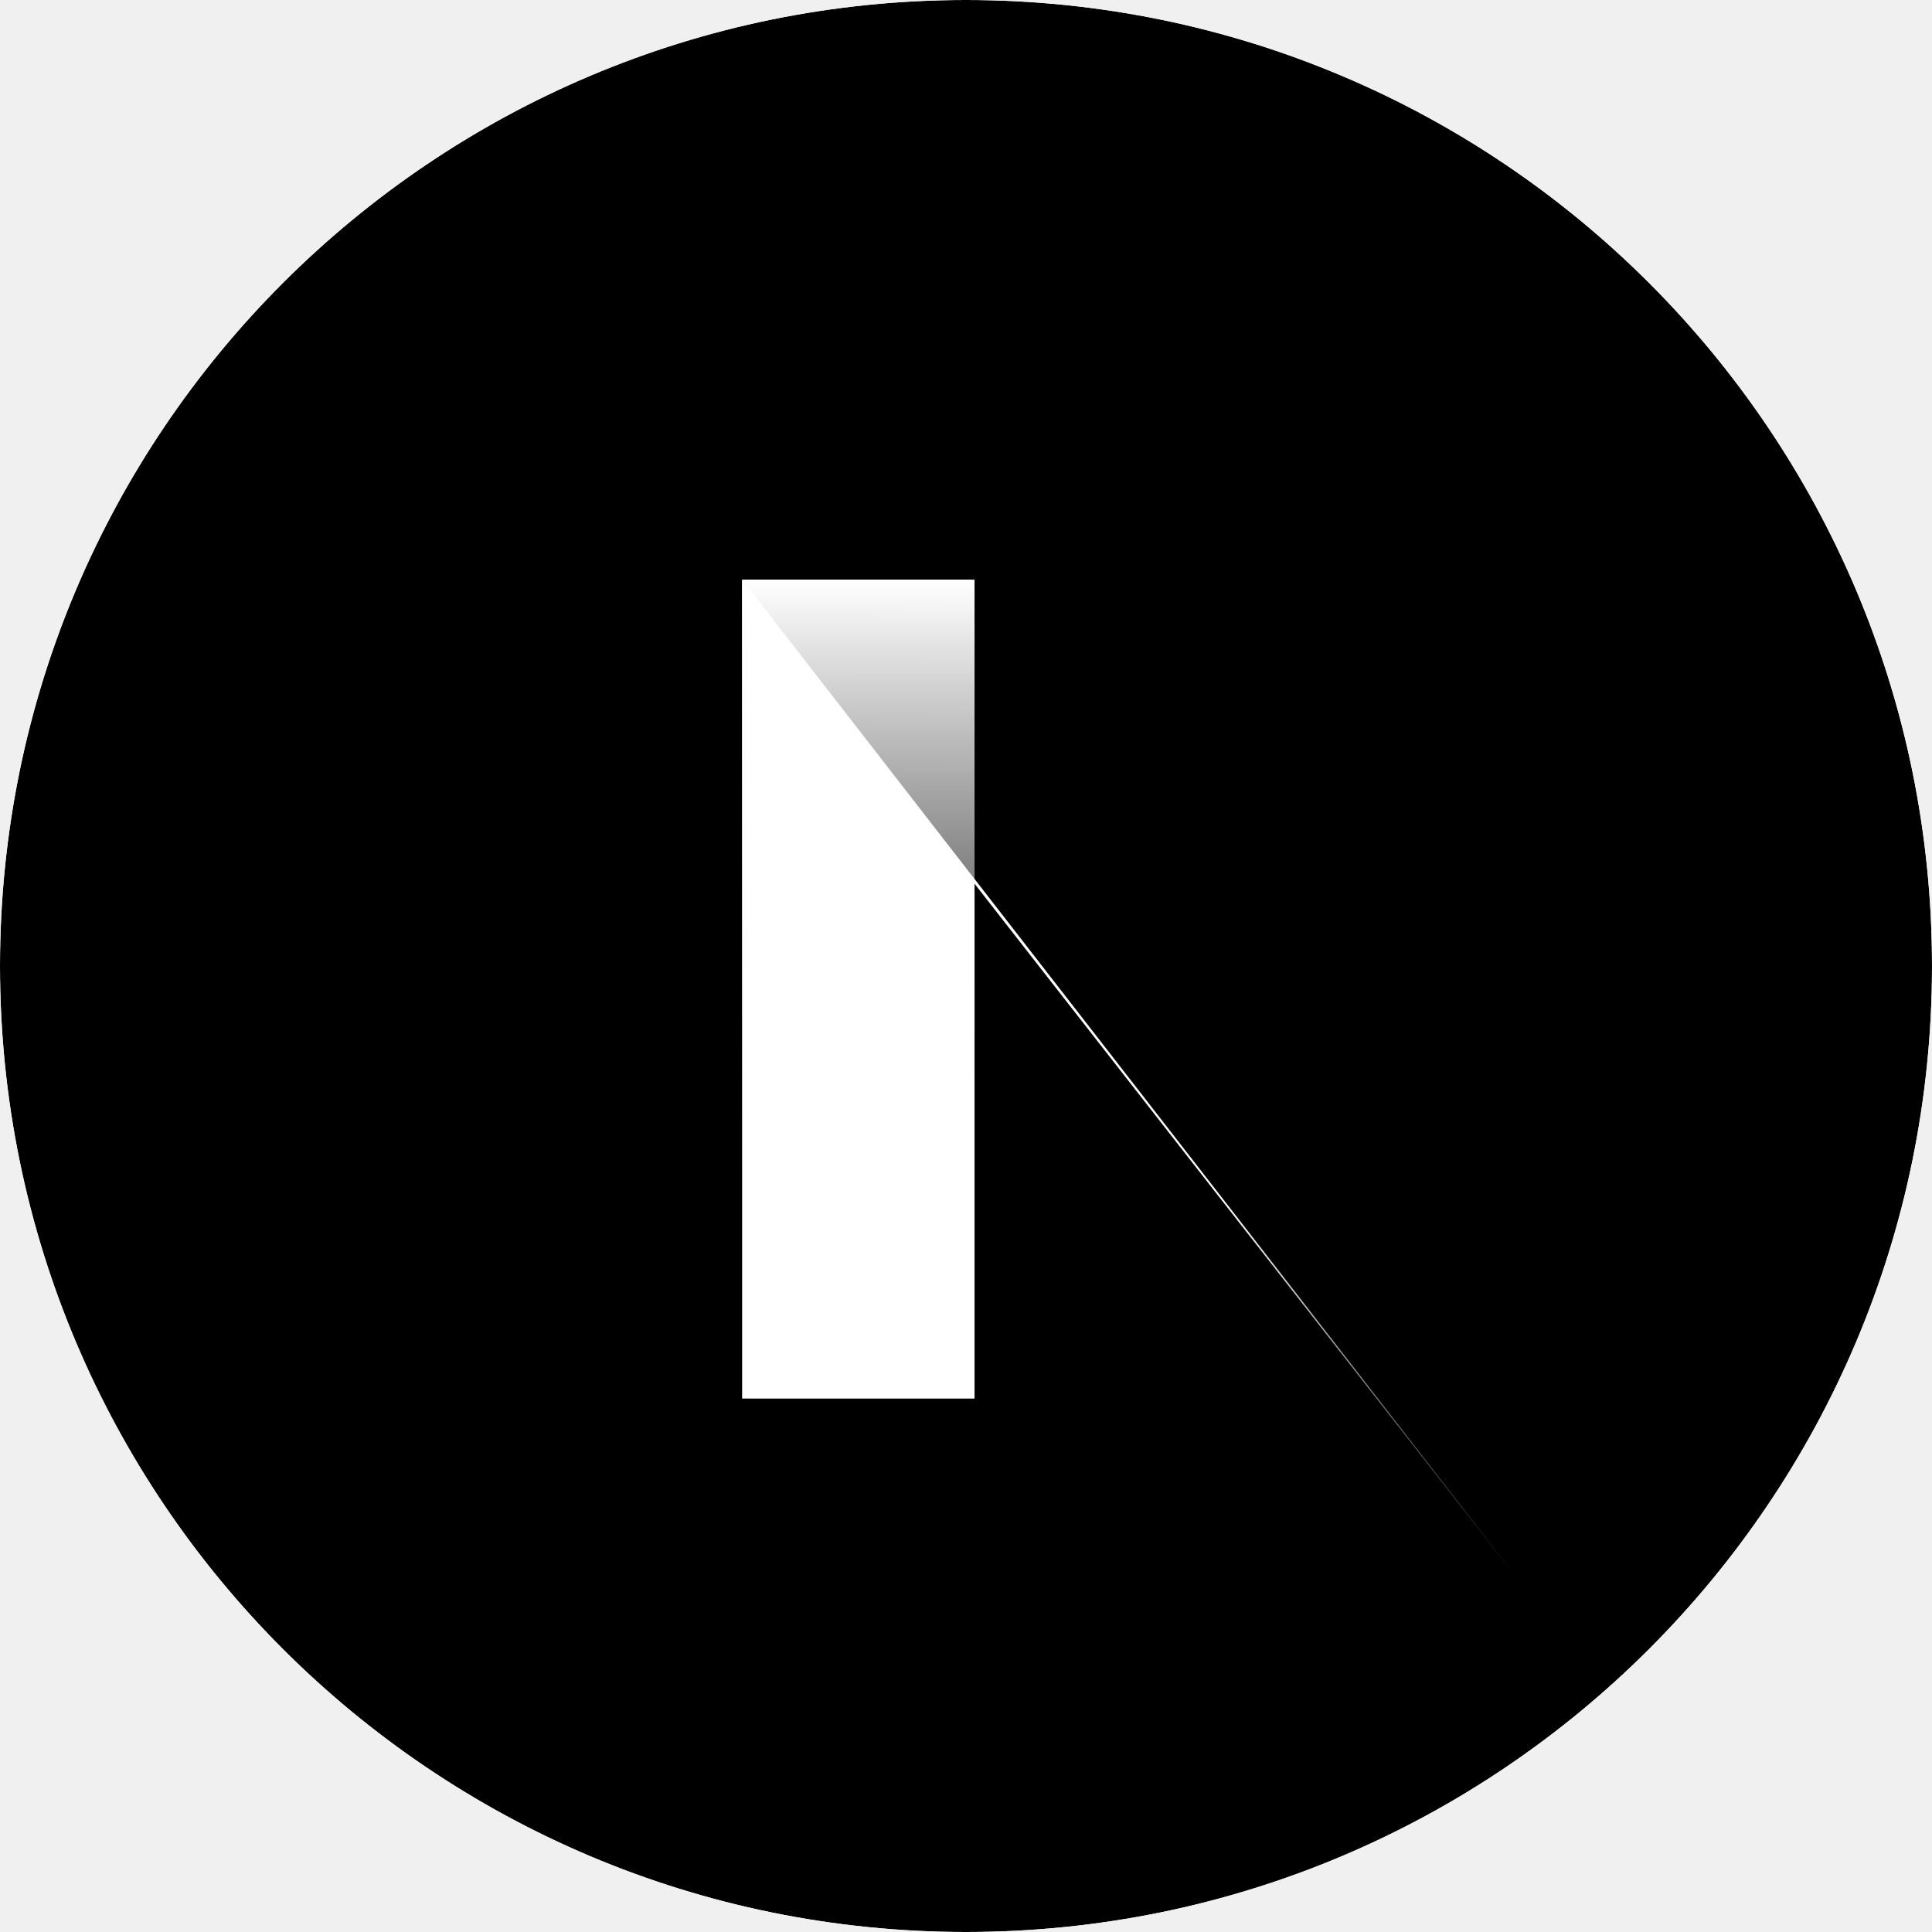
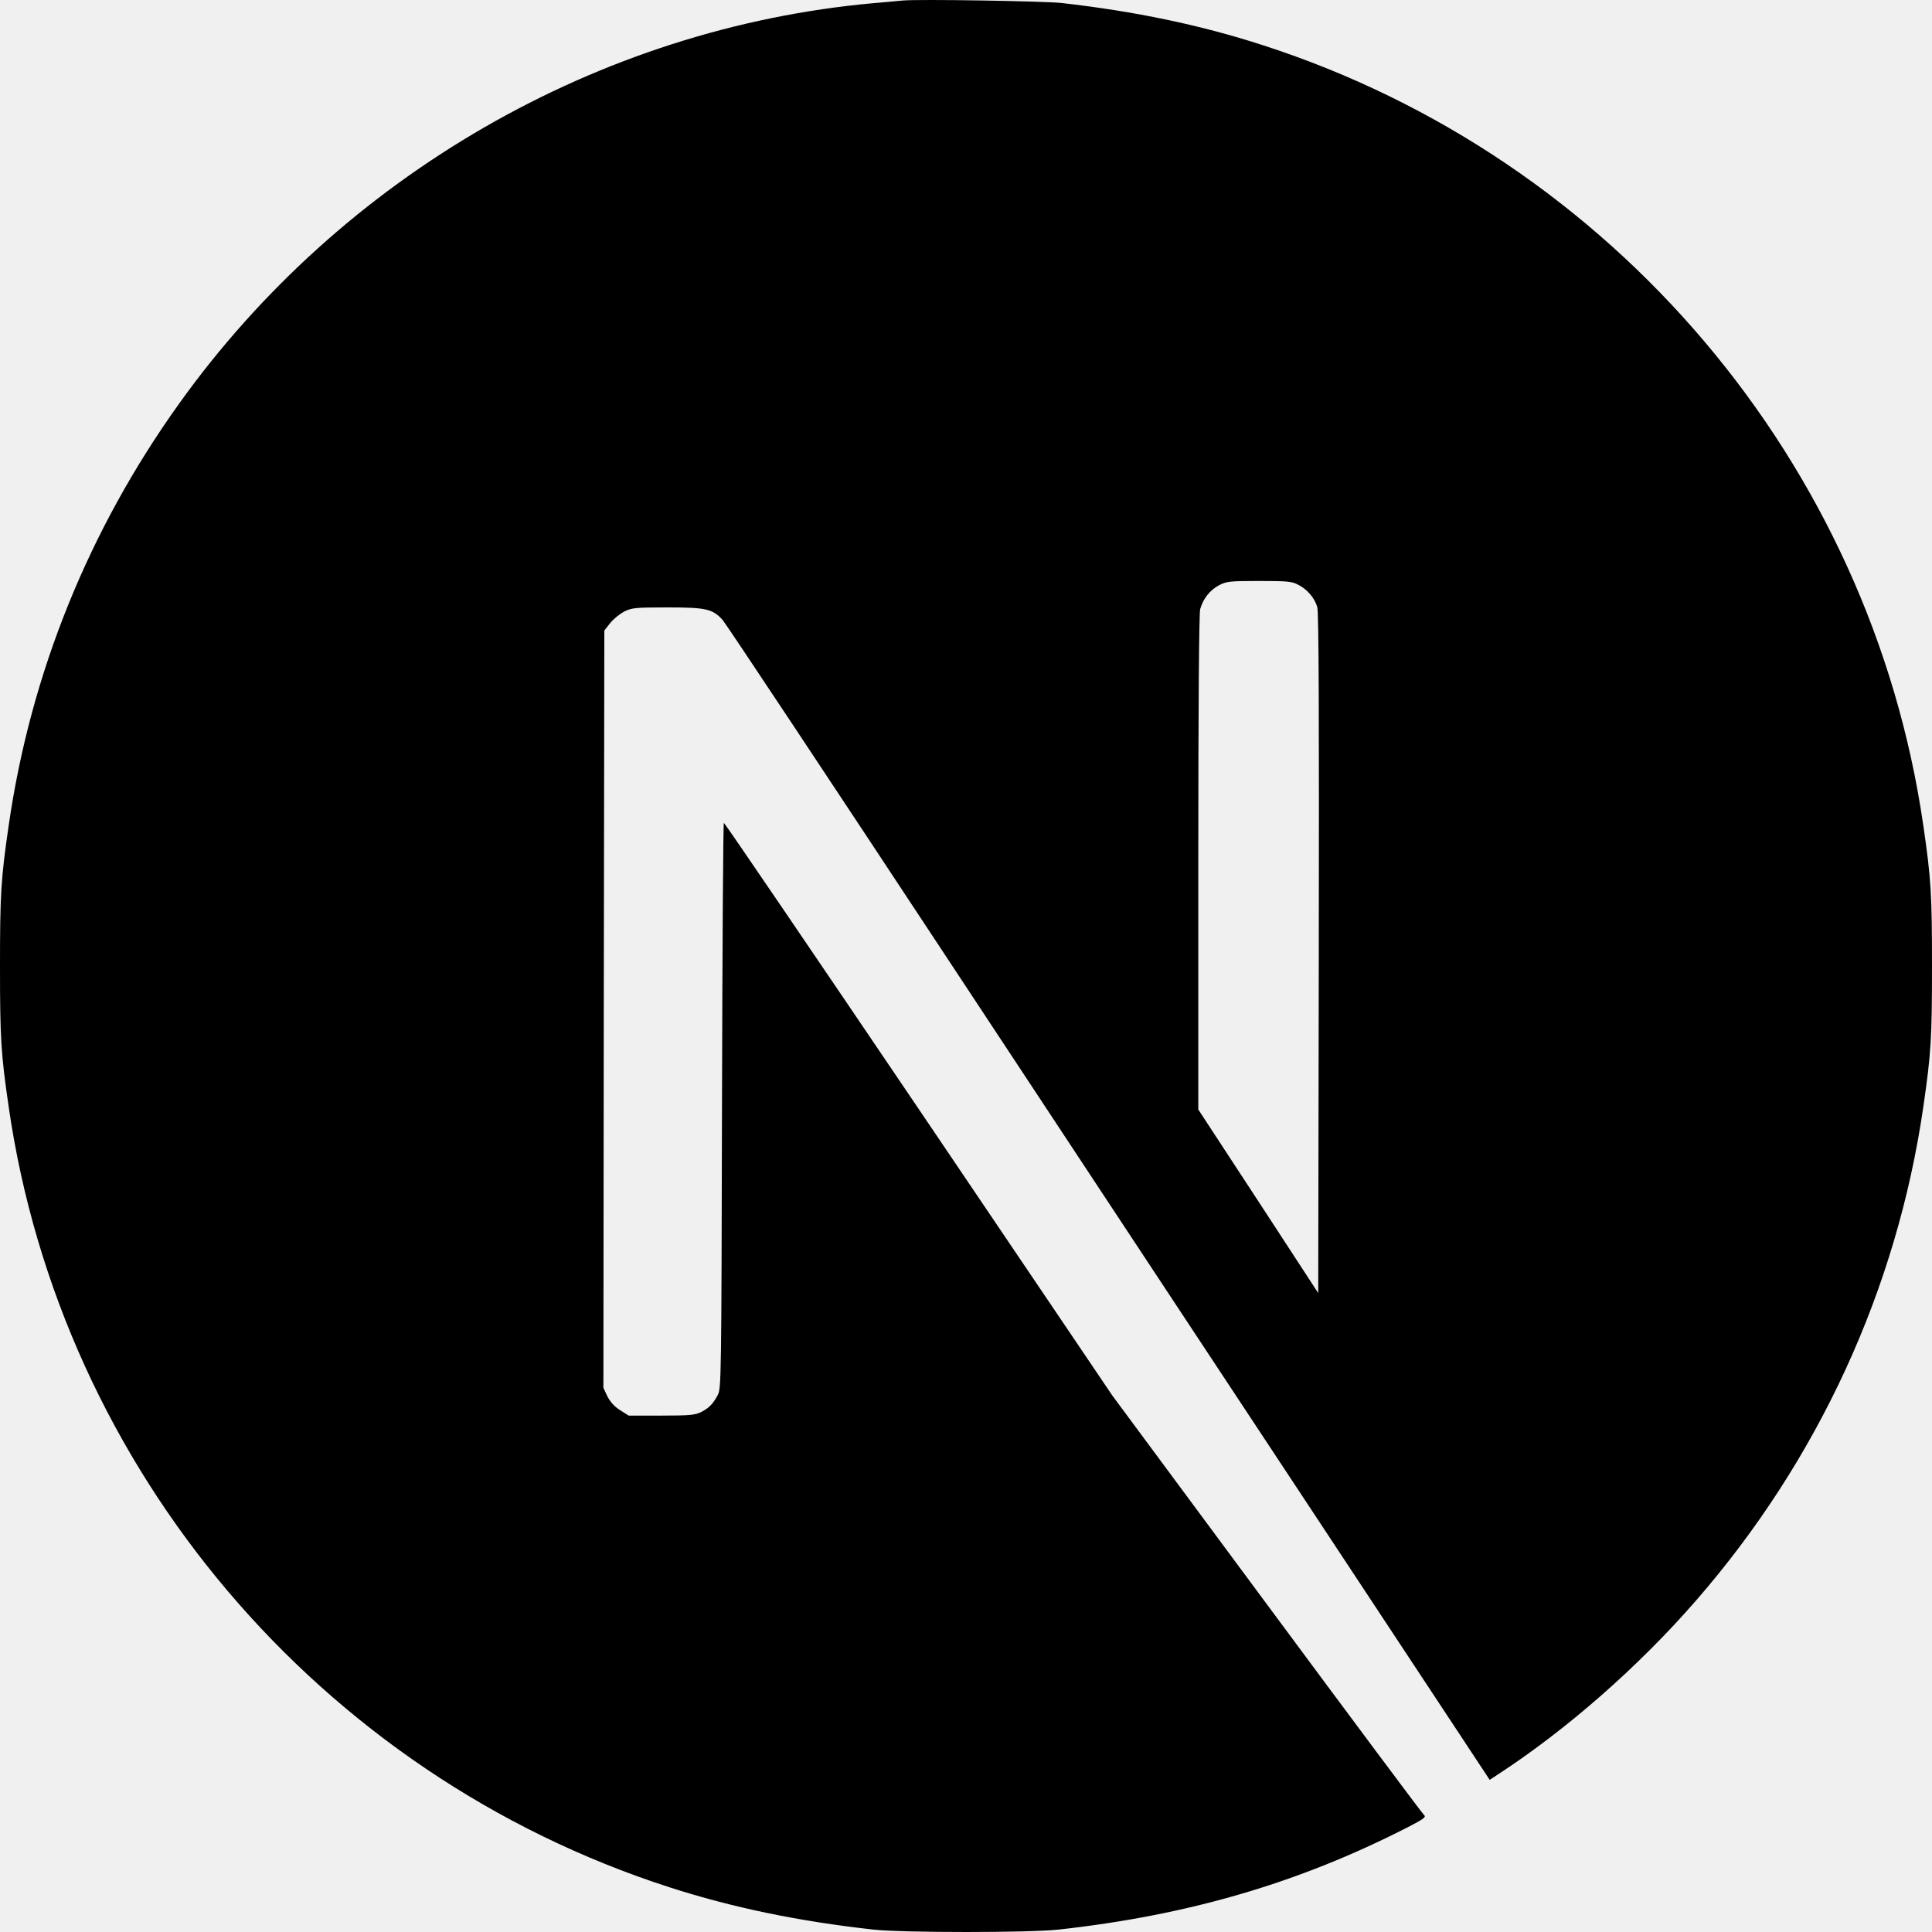
- <svg xmlns="http://www.w3.org/2000/svg" xmlns:xlink="http://www.w3.org/1999/xlink" width="256px" height="256px" viewBox="0 0 256 256" version="1.1" preserveAspectRatio="xMidYMid">
-   <defs>
-     <circle id="path-1" cx="128" cy="128" r="128" />
-     <linearGradient x1="55.633%" y1="56.385%" x2="83.228%" y2="96.08%" id="nextjsLinearGradient-3">
-       <stop stop-color="#FFFFFF" offset="0%" />
-       <stop stop-color="#FFFFFF" stop-opacity="0" offset="100%" />
-     </linearGradient>
-     <linearGradient x1="50%" y1="0%" x2="49.953%" y2="73.438%" id="nextjsLinearGradient-4">
-       <stop stop-color="#FFFFFF" offset="0%" />
-       <stop stop-color="#FFFFFF" stop-opacity="0" offset="100%" />
-     </linearGradient>
-   </defs>
+ <svg xmlns="http://www.w3.org/2000/svg" width="256px" height="256px" viewBox="0 0 256 256" version="1.1" preserveAspectRatio="xMidYMid">
  <g>
-     <mask id="mask-2" fill="white">
-       <use xlink:href="#path-1" />
-     </mask>
-     <g mask="url(#mask-2)">
-       <circle fill="#000000" cx="128" cy="128" r="128" />
-       <path d="M212.634,224.028 L98.335,76.8 L98.335,76.8 L98.335,185.318 L129.132,185.318 L129.132,117.097 L212.634,224.028 L212.634,224.028 Z" fill="url(#nextjsLinearGradient-3)" />
-       <rect fill="url(#nextjsLinearGradient-4)" x="98.335" y="76.8" width="30.797" height="108.518" />
-     </g>
+     <path d="M119.617,0.069 C119.066,0.119 117.315,0.294 115.738,0.419 C79.378,3.697 45.319,23.313 23.748,53.463 C11.736,70.227 4.054,89.243 1.151,109.385 C0.125,116.415 0,118.492 0,128.025 C0,137.558 0.125,139.635 1.151,146.666 C8.108,194.73 42.316,235.114 88.712,250.076 C97.02,252.754 105.778,254.58 115.738,255.681 C119.617,256.106 136.383,256.106 140.262,255.681 C157.454,253.779 172.018,249.526 186.382,242.195 C188.584,241.069 189.01,240.769 188.709,240.518 C188.509,240.368 179.125,227.783 167.864,212.57 L147.394,184.922 L121.744,146.966 C107.63,126.098 96.019,109.034 95.919,109.034 C95.819,109.009 95.718,125.873 95.668,146.465 C95.593,182.52 95.568,183.971 95.118,184.822 C94.467,186.048 93.967,186.549 92.916,187.099 C92.115,187.499 91.414,187.574 87.636,187.574 L83.306,187.574 L82.155,186.849 C81.404,186.373 80.854,185.748 80.479,185.022 L79.953,183.896 L80.003,133.73 L80.078,83.538 L80.854,82.562 C81.254,82.037 82.105,81.361 82.706,81.036 C83.732,80.536 84.132,80.486 88.461,80.486 C93.566,80.486 94.417,80.686 95.743,82.137 C96.119,82.537 110.007,103.455 126.624,128.651 C143.24,153.846 165.962,188.25 177.123,205.139 L197.393,235.84 L198.419,235.164 C207.503,229.259 217.112,220.852 224.719,212.095 C240.91,193.504 251.345,170.836 254.849,146.666 C255.875,139.635 256,137.558 256,128.025 C256,118.492 255.875,116.415 254.849,109.385 C247.892,61.32 213.684,20.936 167.288,5.974 C159.105,3.322 150.397,1.495 140.637,0.394 C138.235,0.144 121.694,-0.131 119.617,0.069 L119.617,0.069 Z M172.018,77.483 C173.219,78.084 174.195,79.235 174.545,80.436 C174.746,81.086 174.796,94.998 174.746,126.349 L174.671,171.336 L166.738,159.176 L158.78,147.016 L158.78,114.314 C158.78,93.171 158.88,81.286 159.03,80.711 C159.431,79.31 160.307,78.209 161.508,77.558 C162.534,77.033 162.909,76.983 166.838,76.983 C170.542,76.983 171.192,77.033 172.018,77.483 Z" fill="#000000" />
  </g>
</svg>
